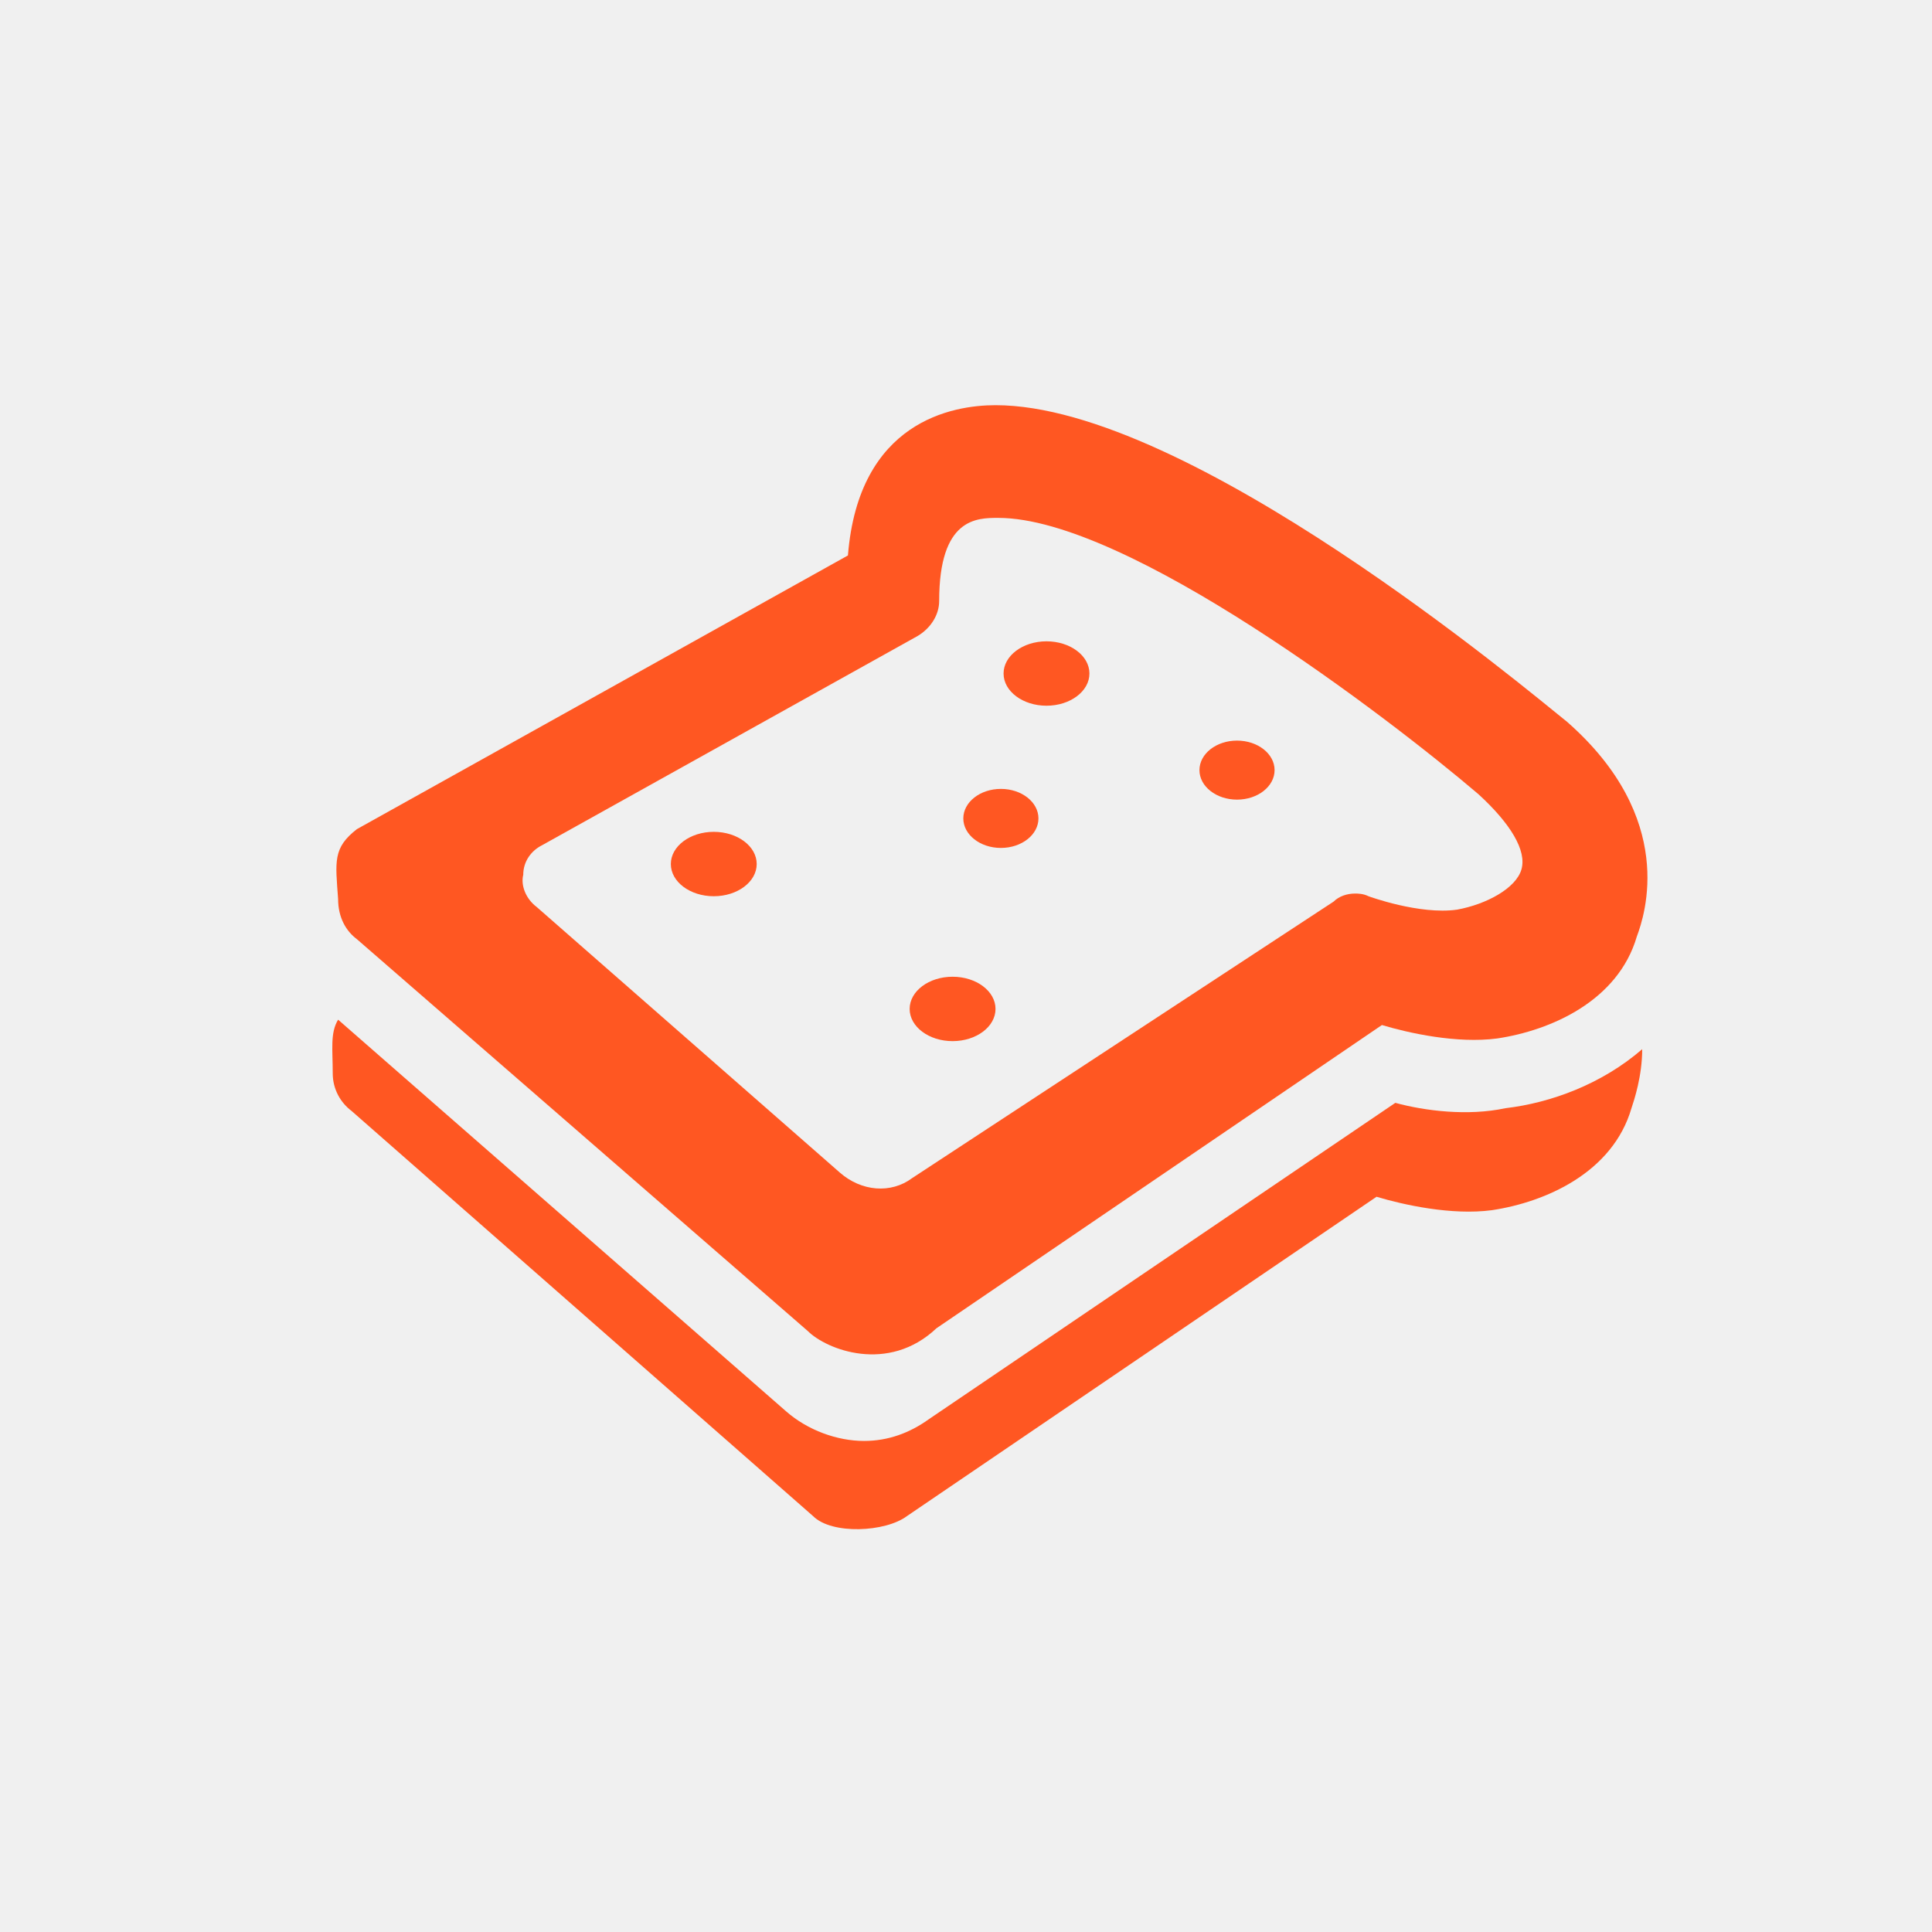
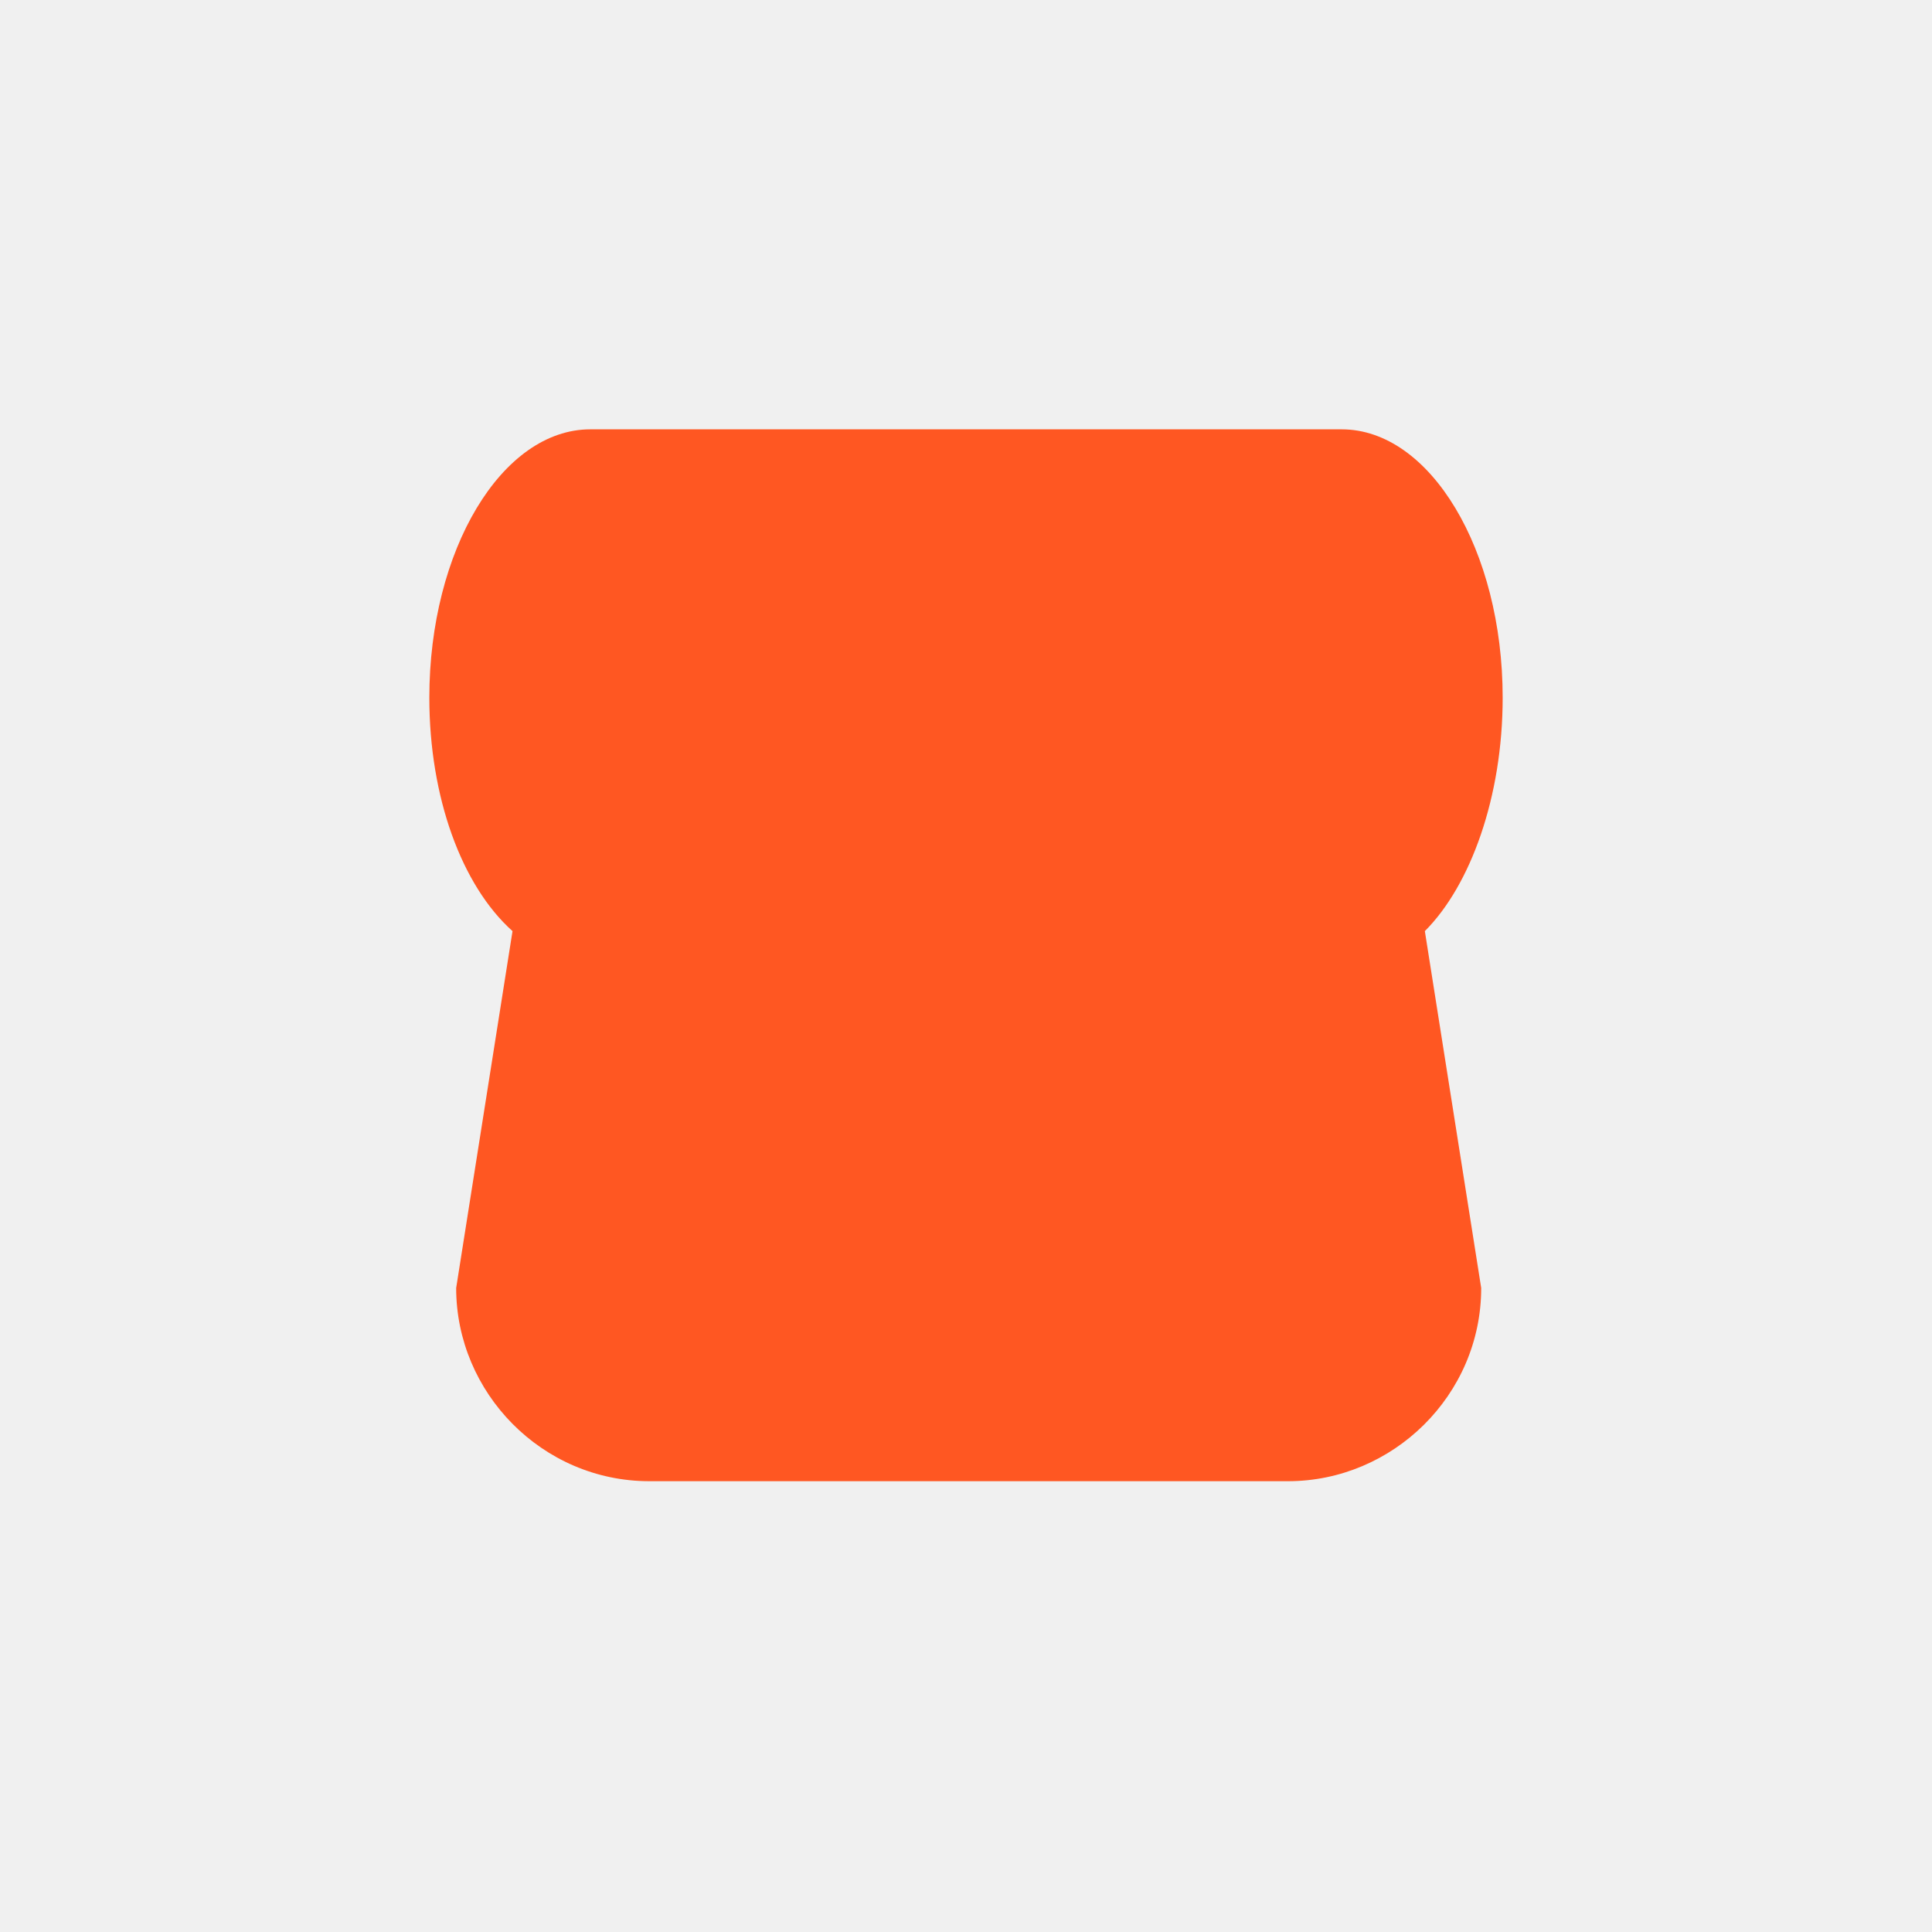
- <svg xmlns="http://www.w3.org/2000/svg" version="1.1" id="Layer_1" x="0px" y="0px" viewBox="0 0 72 72" enable-background="new 0 0 72 72" xml:space="preserve">
-   <g>
-     <path fill="#FF5722" d="M52,41.1L34.6,52.9c-0.7,0.5-1.5,0.8-2.4,0.8c-1,0-2.1-0.4-2.9-1.1L12.6,38c-0.3,0.5-0.2,1.1-0.2,2   c0,0.6,0.3,1.1,0.7,1.4l17.2,15.1c0.7,0.7,2.7,0.6,3.5,0l17.5-11.9c1,0.3,2.8,0.7,4.3,0.5c2-0.3,4.5-1.4,5.2-3.8   c0.1-0.3,0.4-1.2,0.4-2.2c-1.5,1.3-3.4,2-5.1,2.2C54.7,41.6,53.1,41.4,52,41.1z" />
-     <path fill="#FF5722" d="M13.3,35l16.8,14.6c0.7,0.7,3,1.6,4.8-0.1l16.6-11.3c1,0.3,2.8,0.7,4.3,0.5c2-0.3,4.5-1.4,5.2-3.8   c0.3-0.8,1.5-4.4-2.6-8c-1.5-1.2-14.1-11.8-21.3-11.8c-1.6,0-5.1,0.6-5.5,5.6L13.3,30.9c-0.9,0.7-0.8,1.2-0.7,2.6   C12.6,34.2,12.9,34.7,13.3,35z M19.5,32.6c0-0.5,0.3-0.9,0.7-1.1l14-7.8c0.5-0.3,0.8-0.8,0.8-1.3c0-3.1,1.4-3.1,2.2-3.1   c4.8,0,14.5,7.4,17.9,10.3c1.2,1.1,1.8,2.1,1.6,2.8c-0.2,0.7-1.3,1.3-2.4,1.5c-1.4,0.2-3.3-0.5-3.3-0.5c-0.2-0.1-0.4-0.1-0.5-0.1   c-0.3,0-0.6,0.1-0.8,0.3L34,43.9c-0.8,0.6-1.9,0.5-2.7-0.2L20,33.8C19.6,33.5,19.4,33,19.5,32.6z" />
-     <ellipse fill="#FF5722" cx="26.6" cy="32.2" rx="1.6" ry="1.2" />
-     <ellipse fill="#FF5722" cx="35.5" cy="37.6" rx="1.6" ry="1.2" />
-     <ellipse fill="#FF5722" cx="39" cy="25.1" rx="1.6" ry="1.2" />
-     <ellipse fill="#FF5722" cx="46.1" cy="28.7" rx="1.4" ry="1.1" />
-     <ellipse fill="#FF5722" cx="37.3" cy="30.5" rx="1.4" ry="1.1" />
+ <svg xmlns="http://www.w3.org/2000/svg" version="1.1" x="0px" y="0px" viewBox="0 0 72 72" style="enable-background:new 0 0 72 72;" xml:space="preserve">
+   <style type="text/css">
+ 	.st0{fill:#4CAF50;}
+ 	.st1{fill:none;}
+ 	.st2{fill:#03A9F4;}
+ 	.st3{fill:#FF5722;}
+ 	.st4{fill:none;stroke:#03A9F4;stroke-width:3;stroke-linecap:round;stroke-linejoin:round;stroke-miterlimit:10;}
+ 	.st5{fill:#2196F3;}
+ 	.st6{fill:#FFFFFF;}
+ </style>
+   <g id="diaper.svg">
+ </g>
+   <g id="story.svg">
+ </g>
+   <g id="toothbrush.svg">
+ </g>
+   <g id="food-bottle.svg">
+ </g>
+   <g id="sleep.svg">
+ </g>
+   <g id="nap.svg">
+ </g>
+   <g id="food-oatmeal.svg">
+ </g>
+   <g id="pajamas.svg">
+ </g>
+   <g id="food-meal.svg">
+ </g>
+   <g id="food-sandwich.svg">
+     <g>
+       <g>
+         <path class="st3" d="M56,26c0-5.5-2.7-10-6-10H22c-3.3,0-6,4.5-6,10c0,3.7,1.2,7,3.1,8.7L17,48c0,3.9,3.2,7.2,7.2,7.2h23.8     c3.9,0,7.2-3.2,7.2-7.2l-2.1-13.3C54.8,33,56,29.7,56,26z" />
+       </g>
+     </g>
  </g>
-   <rect fill="none" width="72" height="72" />
-   <g>
+   <g id="food-fruit.svg">
</g>
-   <g>
+   <g id="drops.svg">
</g>
-   <g>
+   <g id="state-awake.svg">
</g>
-   <g>
+   <g id="favicon.png">
</g>
-   <g>
+   <g id="Layer_15">
</g>
-   <g>
+   <g id="state-asleep.svg">
</g>
-   <g>
- </g>
-   <g>
- </g>
-   <g>
- </g>
-   <g>
- </g>
-   <g>
- </g>
-   <g>
- </g>
-   <g>
- </g>
-   <g>
- </g>
-   <g>
+   <g id="food-snack.svg">
</g>
</svg>
